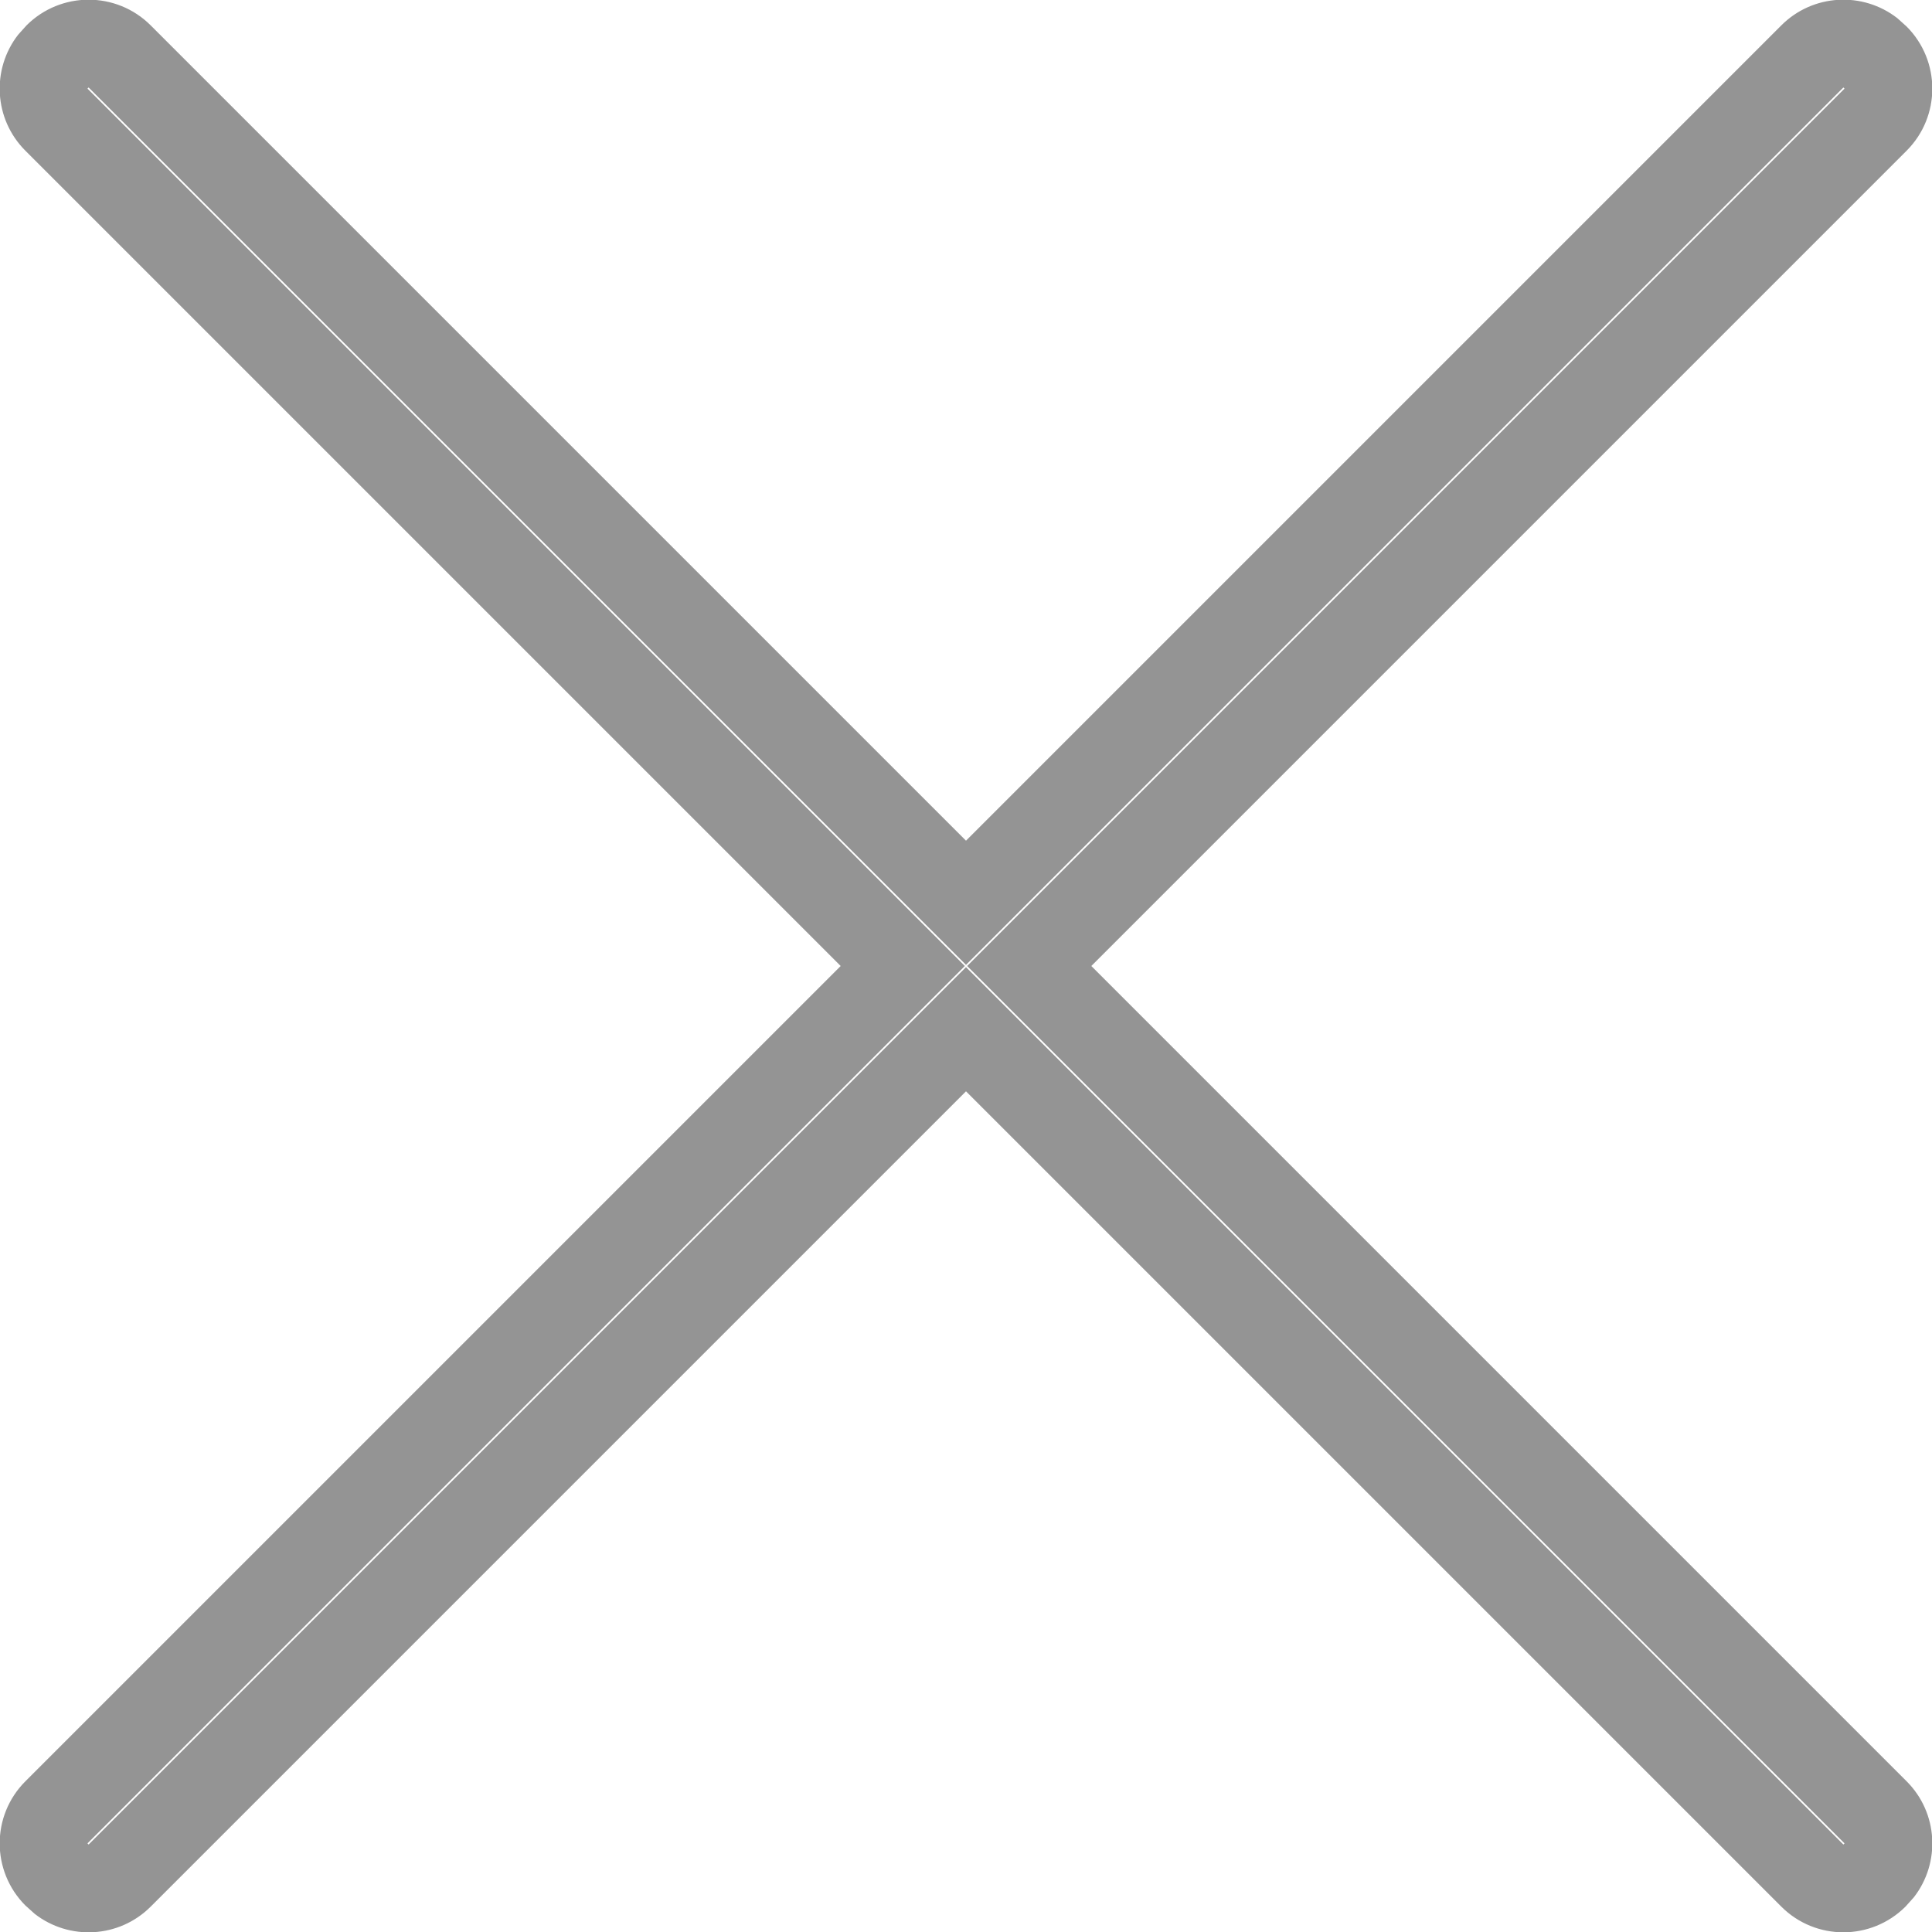
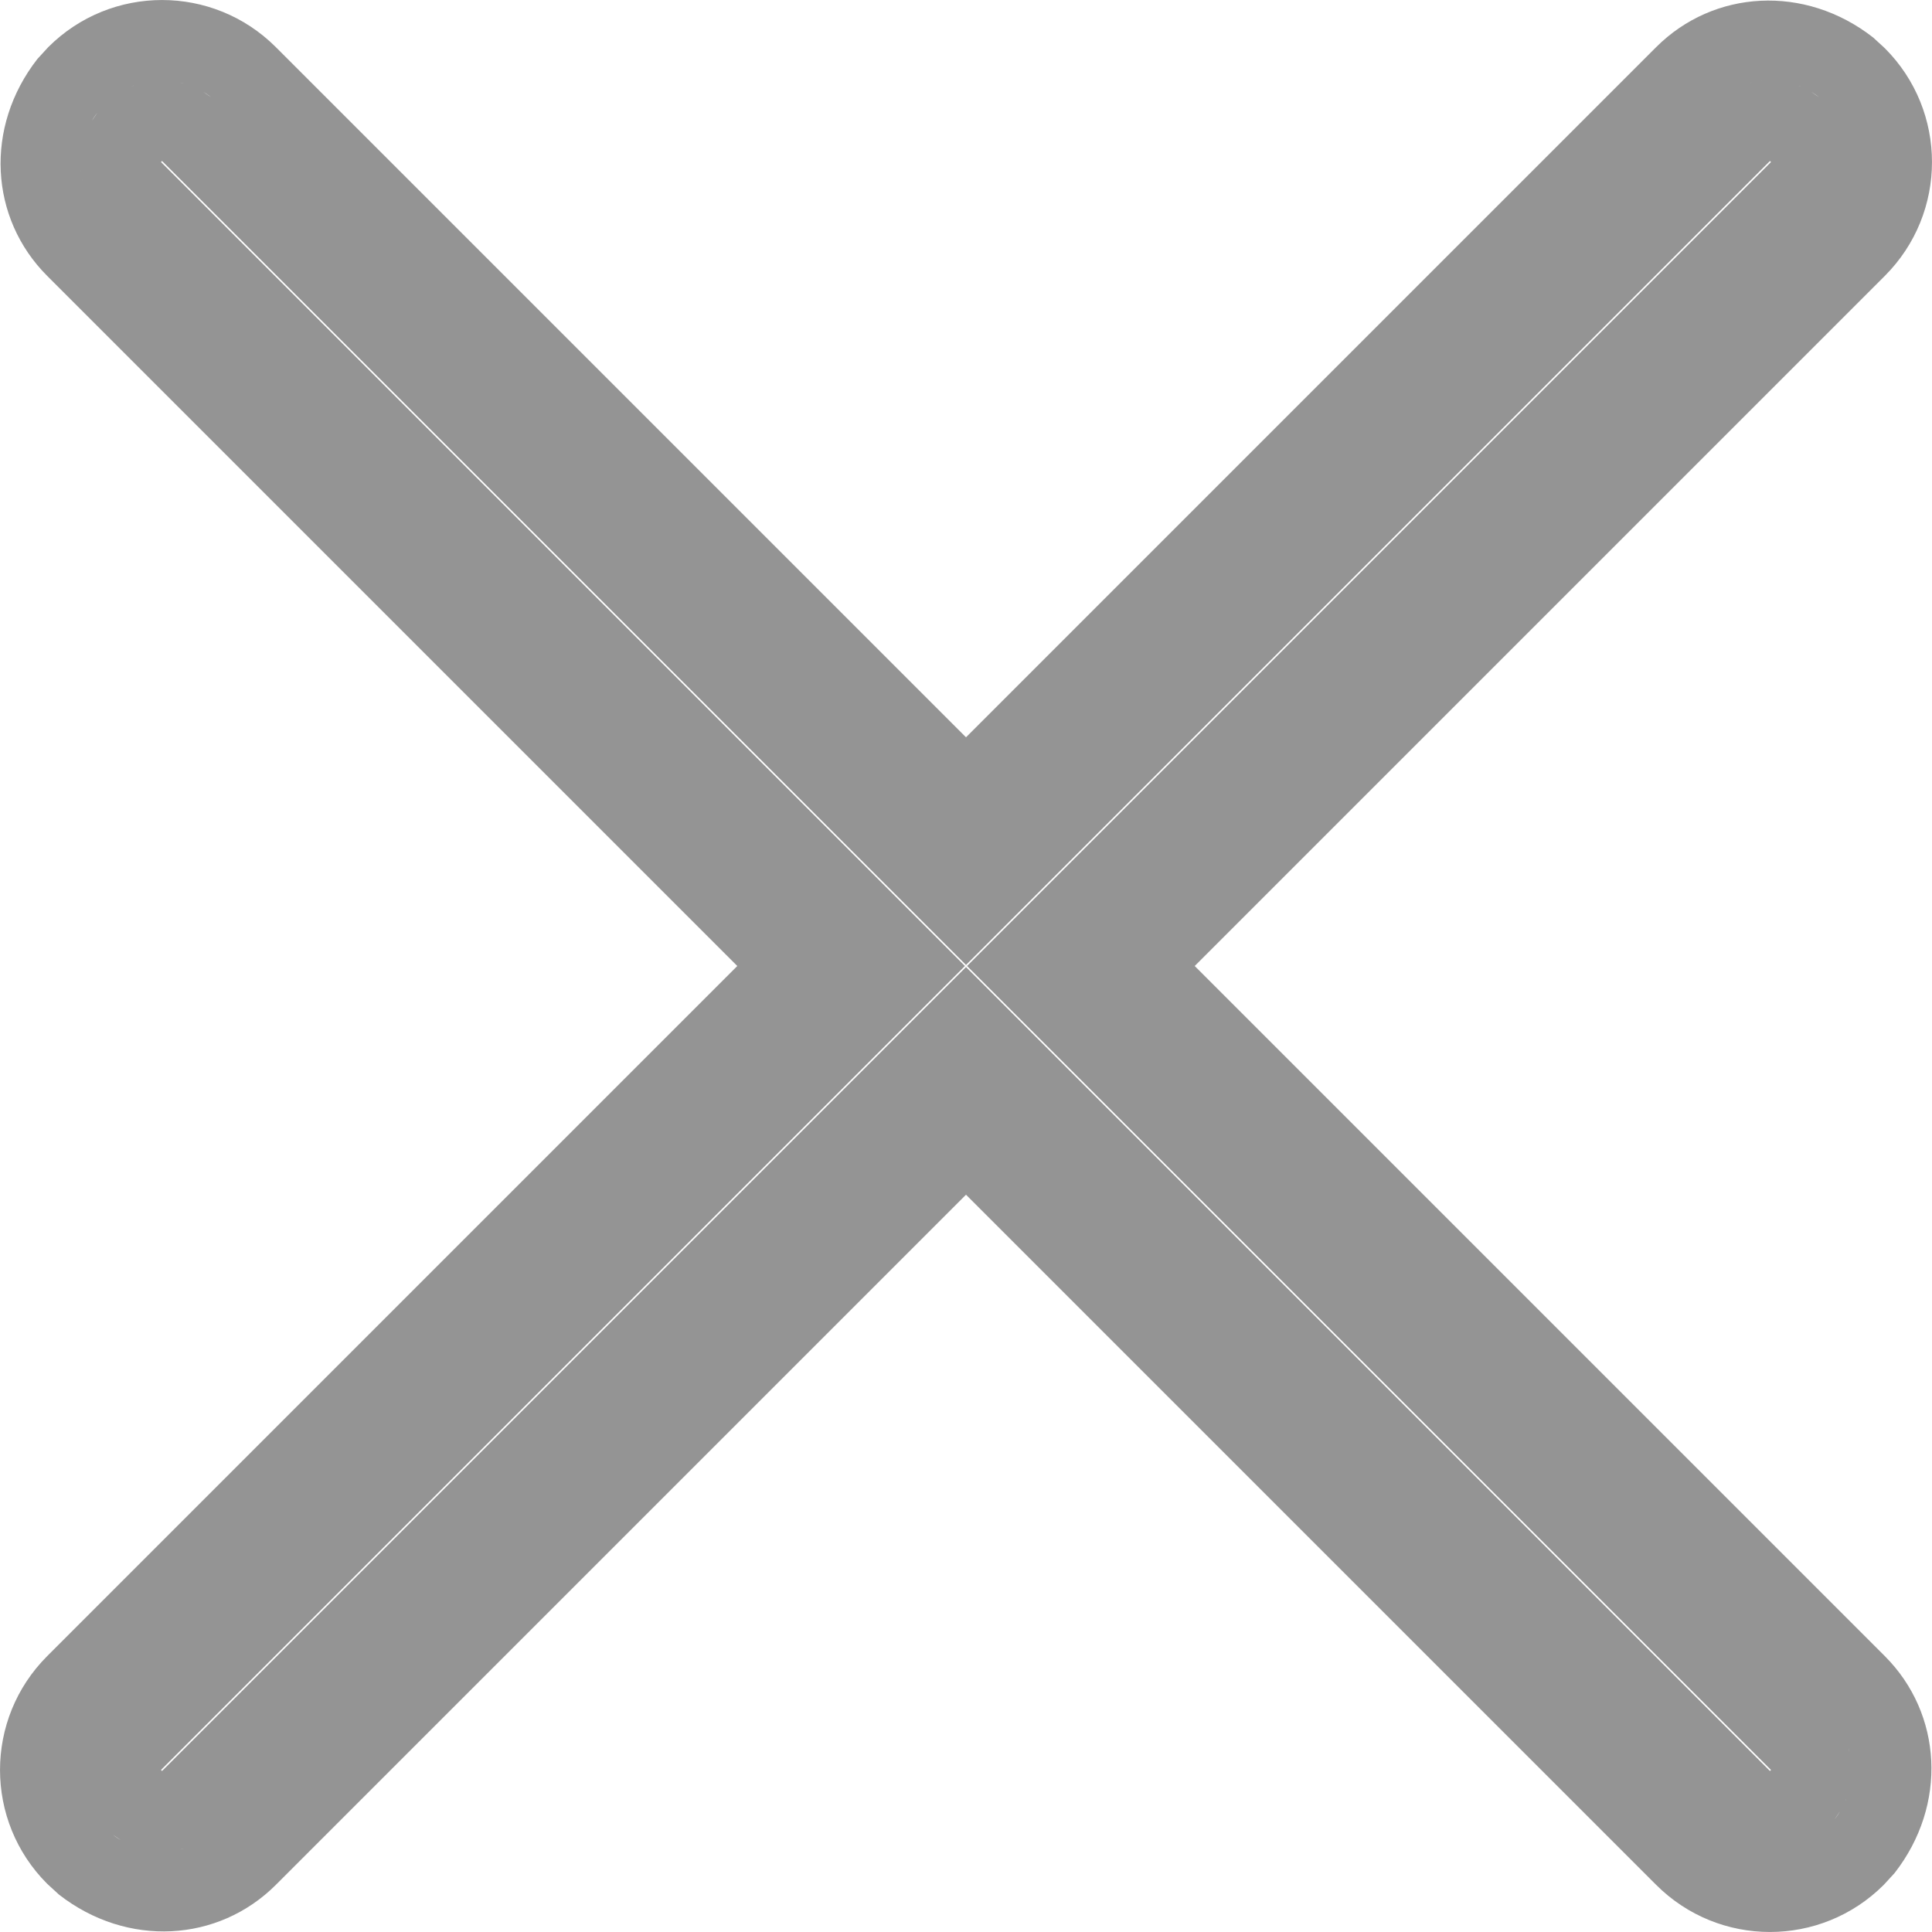
- <svg xmlns="http://www.w3.org/2000/svg" width="800px" height="800px" viewBox="0 0 22 22" version="1.1" fill="#949494">
+ <svg xmlns="http://www.w3.org/2000/svg" width="800px" height="800px" viewBox="0 0 24 24" version="1.1" fill="#949494">
  <g id="SVGRepo_bgCarrier" stroke-width="0" />
  <g id="SVGRepo_tracerCarrier" stroke-linecap="round" stroke-linejoin="round" />
  <g id="SVGRepo_iconCarrier">
    <g id="icons" stroke="none" stroke-width="1" fill="none" fill-rule="evenodd">
-       <g id="ui-gambling-website-lined-icnos-casinoshunter" transform="translate(-869, -159)" fill="#949494" fill-rule="nonzero">
-         <g id="square-filled" transform="translate(50, 120)">
-           <path d="M820.716,39.289 L830,48.573 L839.284,39.289 C839.644,38.929 840.211,38.901 840.604,39.206 L840.711,39.302 C841.101,39.693 841.101,40.326 840.711,40.716 L831.427,50 L840.711,59.284 C841.071,59.644 841.099,60.211 840.794,60.604 L840.698,60.711 C840.307,61.101 839.674,61.101 839.284,60.711 L830,51.427 L820.716,60.711 C820.356,61.071 819.789,61.099 819.396,60.794 L819.289,60.698 C818.899,60.307 818.899,59.674 819.289,59.284 L828.573,50 L819.289,40.716 C818.929,40.356 818.901,39.789 819.206,39.396 L819.302,39.289 C819.693,38.899 820.326,38.899 820.716,39.289 Z M819.996,40.009 L829.987,50 L819.996,59.991 L820.009,60.004 L830,50.013 L839.991,60.004 L840.004,59.991 L830.013,50 L840.004,40.009 L839.991,39.996 L830,49.987 L820.009,39.996 L819.996,40.009 Z" id="cancel"> </path>
+       <g id="ui-gambling-website-lined-icnos-casinoshunter" transform="translate(-2168, -158)" fill="#949494" fill-rule="nonzero">
+         <g id="1" transform="translate(1350, 120)">
+           <path d="M821.427,38.586 L830,47.159 L838.573,38.586 C839.288,37.871 840.421,37.804 841.268,38.465 L841.414,38.599 C842.195,39.38 842.195,40.646 841.414,41.427 L832.841,50 L841.414,58.573 C842.129,59.288 842.196,60.421 841.535,61.268 L841.401,61.414 C840.62,62.195 839.354,62.195 838.573,61.414 L830,52.841 L821.427,61.414 C820.712,62.129 819.579,62.196 818.732,61.535 L818.586,61.401 C817.805,60.62 817.805,59.354 818.586,58.573 L827.159,50 L818.586,41.427 C817.871,40.712 817.804,39.579 818.465,38.732 L818.599,38.586 C819.38,37.805 820.646,37.805 821.427,38.586 Z M820.029,61 C820.023,61 820.018,61 820.013,61 Z M820.161,60.989 L820.118,60.995 L820.118,60.995 C820.132,60.993 820.147,60.991 820.161,60.989 Z M819.865,60.989 L819.883,60.992 C819.877,60.991 819.871,60.99 819.865,60.989 L819.865,60.989 Z M819.74,60.962 L819.755,60.966 C819.75,60.965 819.744,60.964 819.739,60.962 L819.74,60.962 Z M820.288,60.961 L820.235,60.975 L820.235,60.975 C820.253,60.971 820.271,60.967 820.288,60.961 Z M820.402,60.922 L820.36,60.938 L820.36,60.938 C820.374,60.933 820.388,60.927 820.402,60.922 Z M819.624,60.921 C819.629,60.924 819.626,60.923 819.624,60.922 L819.624,60.921 Z M819.506,60.863 L819.4,60.79 C819.444,60.825 819.491,60.855 819.539,60.881 L819.506,60.863 L819.506,60.863 Z M820.519,60.863 L820.486,60.881 L820.486,60.881 C820.497,60.875 820.508,60.869 820.519,60.863 Z M840.881,60.461 L840.863,60.494 L840.863,60.494 L840.79,60.6 C840.825,60.556 840.855,60.509 840.881,60.461 Z M840.936,60.339 L840.921,60.376 L840.921,60.376 C840.927,60.364 840.932,60.351 840.936,60.339 Z M840.975,60.211 L840.962,60.26 L840.962,60.26 C840.967,60.244 840.971,60.228 840.975,60.211 Z M840.994,60.093 L840.989,60.135 L840.989,60.135 C840.991,60.121 840.993,60.107 840.994,60.093 Z M839.987,40 L830,49.987 L820.013,40 L820,40.013 L829.987,50 L820,59.987 L820.013,60 L830,50.013 L839.987,60 L840,59.987 L830.013,50 L840,40.013 L839.987,40 Z M841,59.971 L841,60 L841,60 C841,59.991 841,59.981 841,59.971 Z M840.989,59.839 L840.995,59.882 L840.995,59.882 C840.993,59.868 840.991,59.853 840.989,59.839 Z M840.961,59.712 L840.975,59.765 L840.975,59.765 C840.971,59.747 840.967,59.729 840.961,59.712 Z M840.922,59.598 L840.938,59.64 L840.938,59.64 C840.933,59.626 840.927,59.612 840.922,59.598 Z M840.863,59.481 L840.881,59.514 L840.881,59.514 C840.875,59.503 840.869,59.492 840.863,59.481 Z M819.119,40.486 L819.134,40.513 C819.129,40.504 819.124,40.495 819.119,40.486 L819.119,40.486 Z M819.062,40.36 L819.075,40.394 C819.071,40.383 819.066,40.371 819.062,40.36 L819.062,40.36 Z M819.025,40.235 L819.034,40.27 C819.03,40.258 819.027,40.246 819.025,40.234 L819.025,40.235 Z M819.005,40.114 L819.008,40.142 C819.007,40.133 819.006,40.123 819.005,40.113 L819.005,40.114 Z M819,39.984 L819,40.013 C819,40.003 819,39.993 819,39.983 L819,39.984 Z M819.011,39.865 L819.008,39.883 C819.009,39.877 819.01,39.871 819.011,39.865 L819.011,39.865 Z M819.038,39.74 L819.034,39.755 C819.035,39.75 819.036,39.744 819.038,39.739 L819.038,39.74 Z M819.079,39.624 C819.076,39.629 819.077,39.626 819.078,39.624 L819.079,39.624 Z M819.137,39.506 L819.21,39.4 C819.175,39.444 819.145,39.491 819.119,39.539 L819.137,39.506 L819.137,39.506 Z M820.486,39.119 L820.519,39.137 L820.519,39.137 L820.625,39.21 C820.581,39.175 820.534,39.145 820.486,39.119 Z M839.514,39.119 L839.487,39.134 C839.496,39.129 839.505,39.124 839.514,39.119 L839.514,39.119 Z M819.539,39.119 L819.512,39.134 C819.521,39.129 819.53,39.124 819.539,39.119 L819.539,39.119 Z M840.461,39.119 L840.494,39.137 L840.494,39.137 L840.6,39.21 C840.556,39.175 840.509,39.145 840.461,39.119 Z M819.661,39.063 L819.631,39.075 C819.641,39.071 819.651,39.067 819.661,39.064 L819.661,39.063 Z M820.36,39.062 L820.402,39.079 L820.402,39.079 C820.388,39.073 820.374,39.067 820.36,39.062 Z M839.64,39.062 L839.606,39.075 C839.617,39.071 839.629,39.066 839.64,39.062 L839.64,39.062 Z M840.339,39.064 L840.376,39.079 L840.376,39.079 C840.364,39.073 840.351,39.068 840.339,39.064 Z M819.789,39.025 L819.755,39.034 C819.766,39.031 819.778,39.028 819.789,39.025 L819.789,39.025 Z M820.234,39.025 L820.289,39.039 L820.289,39.039 C820.271,39.033 820.253,39.029 820.234,39.025 Z M839.765,39.025 L839.73,39.034 C839.742,39.03 839.754,39.027 839.766,39.025 L839.765,39.025 Z M840.211,39.025 L840.26,39.038 L840.26,39.038 C840.244,39.033 840.228,39.029 840.211,39.025 Z M819.911,39.005 L819.883,39.008 C819.892,39.007 819.902,39.006 819.911,39.005 L819.911,39.005 Z M820.113,39.005 L820.161,39.011 L820.161,39.011 C820.145,39.009 820.129,39.007 820.113,39.005 Z M839.886,39.005 L839.858,39.008 C839.867,39.007 839.877,39.006 839.887,39.005 L839.886,39.005 Z M840.089,39.005 L840.135,39.011 L840.135,39.011 C840.12,39.009 840.104,39.007 840.089,39.005 Z M839.958,39 L840.017,39 C839.997,39 839.978,39 839.958,39 Z M819.983,39 L820.042,39 C820.022,39 820.003,39 819.983,39 Z" id="cancel"> </path>
        </g>
      </g>
    </g>
  </g>
</svg>
